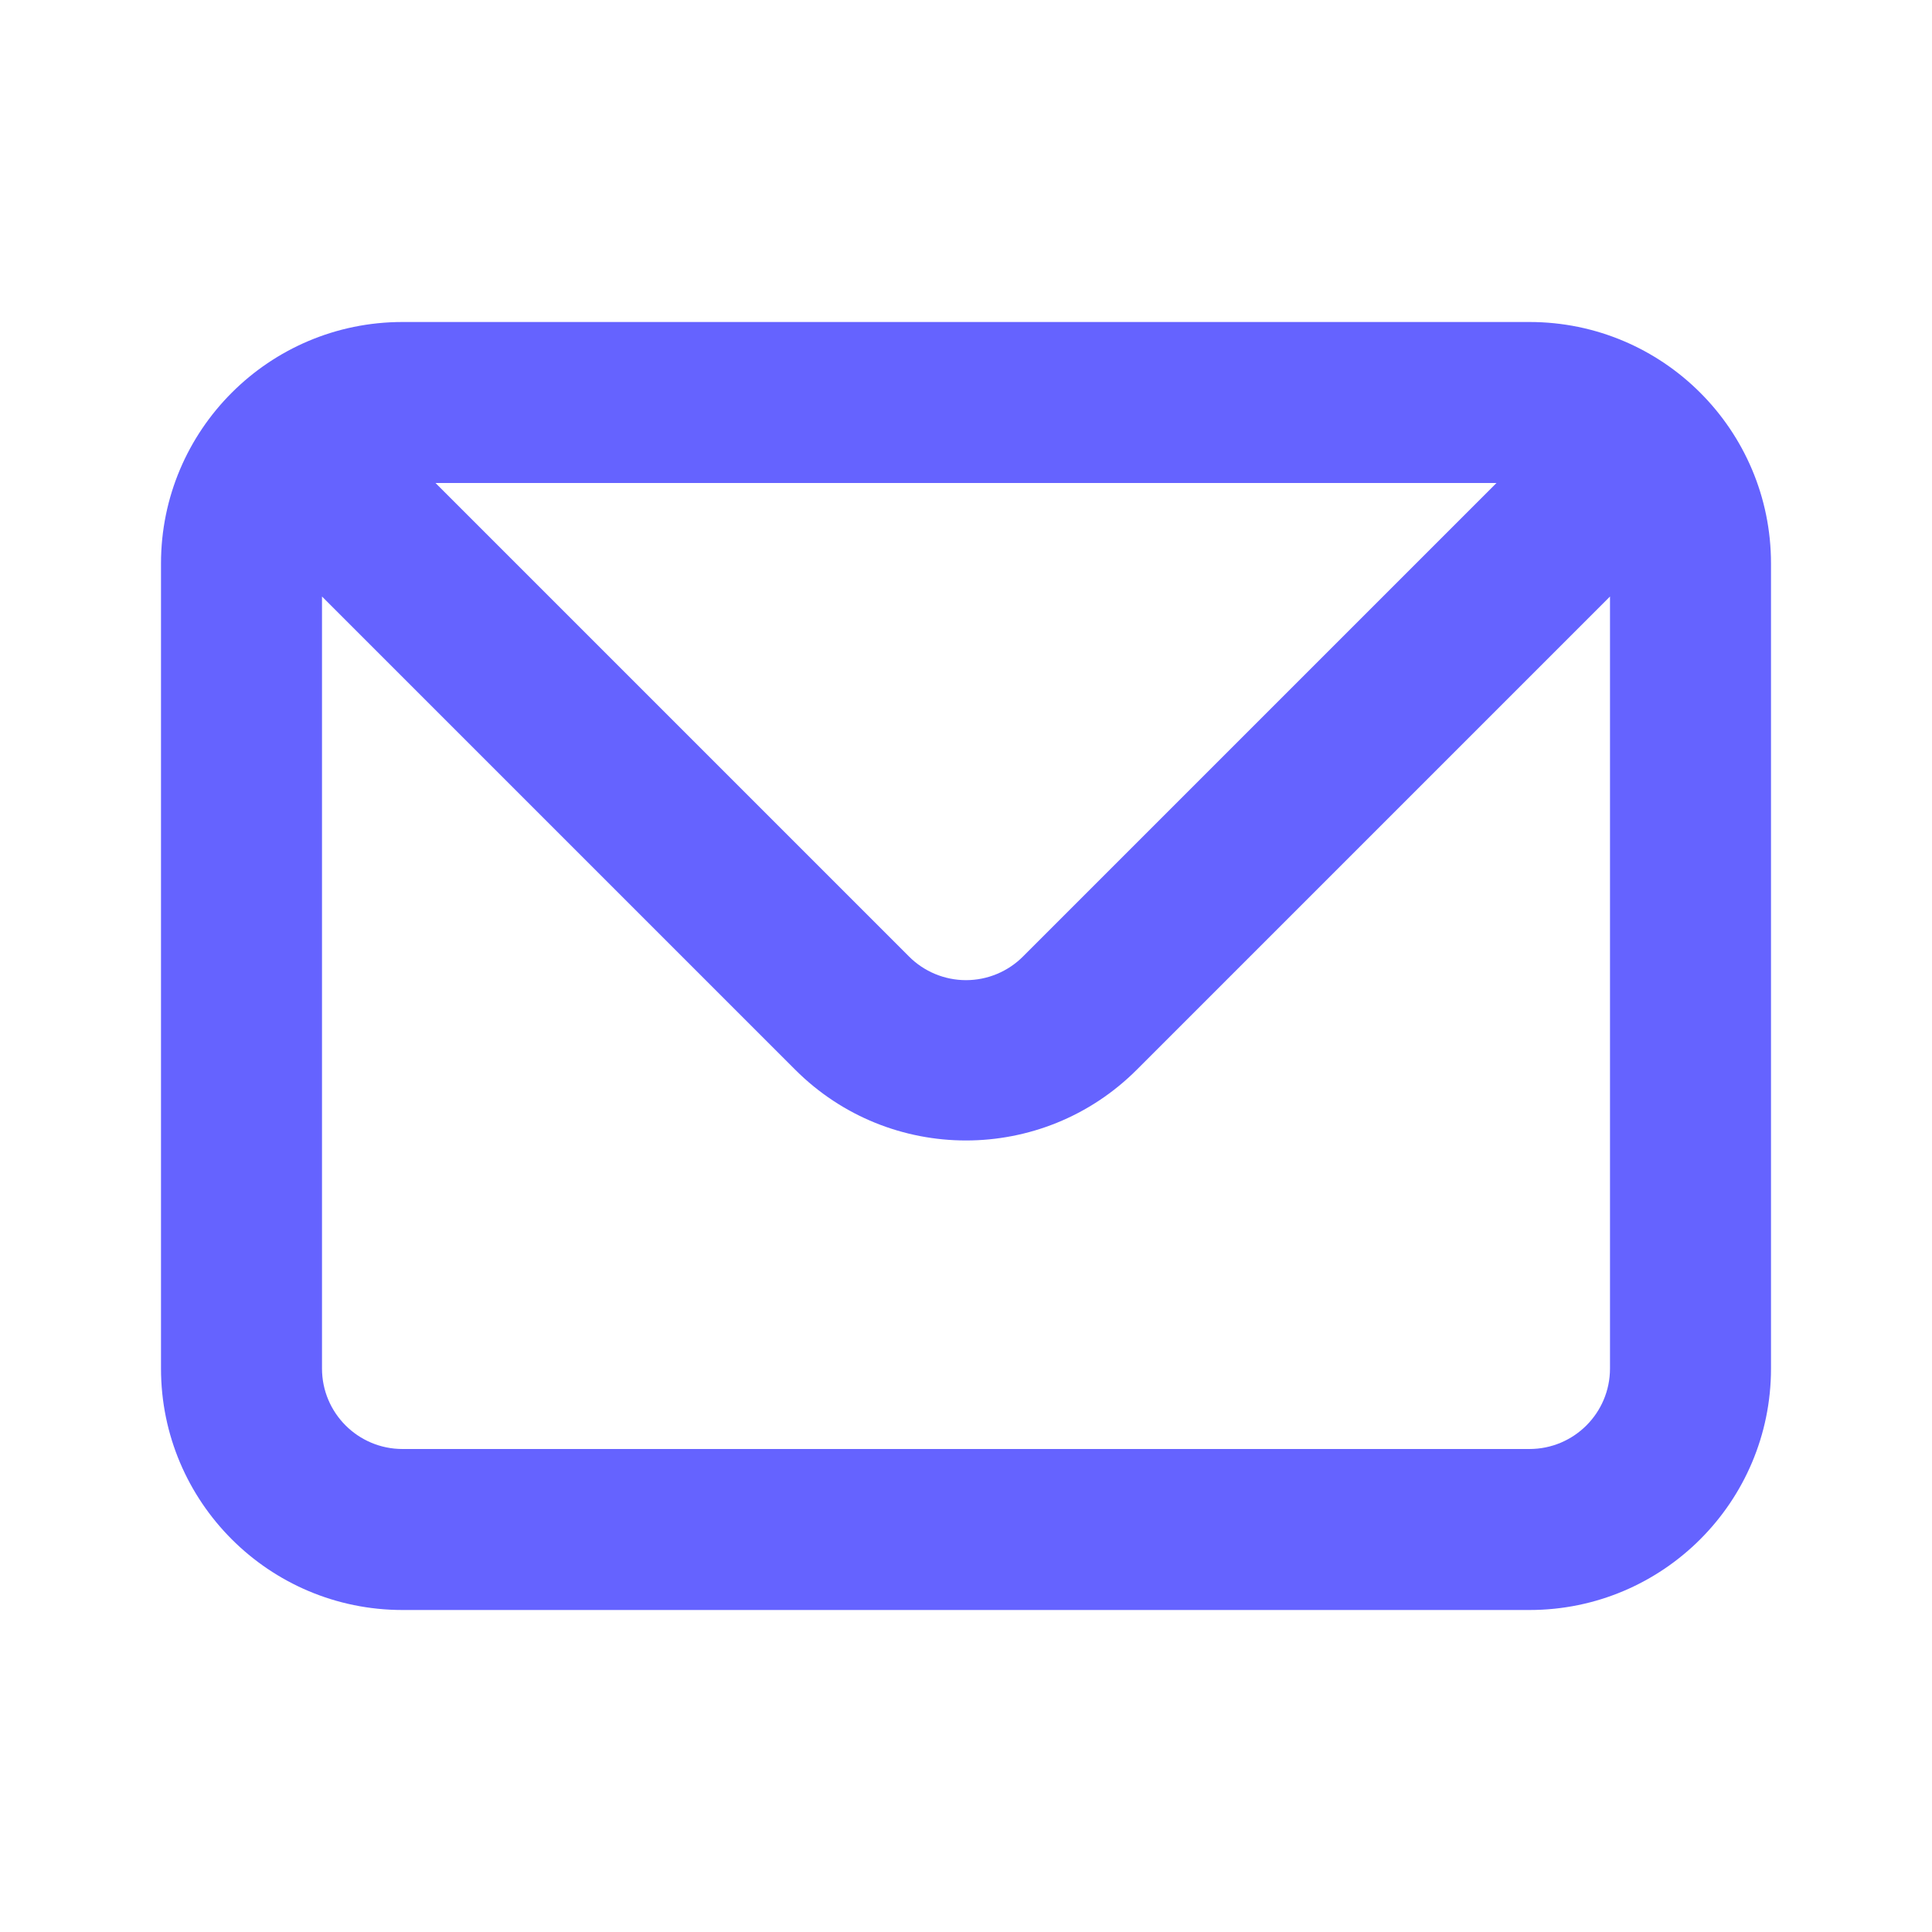
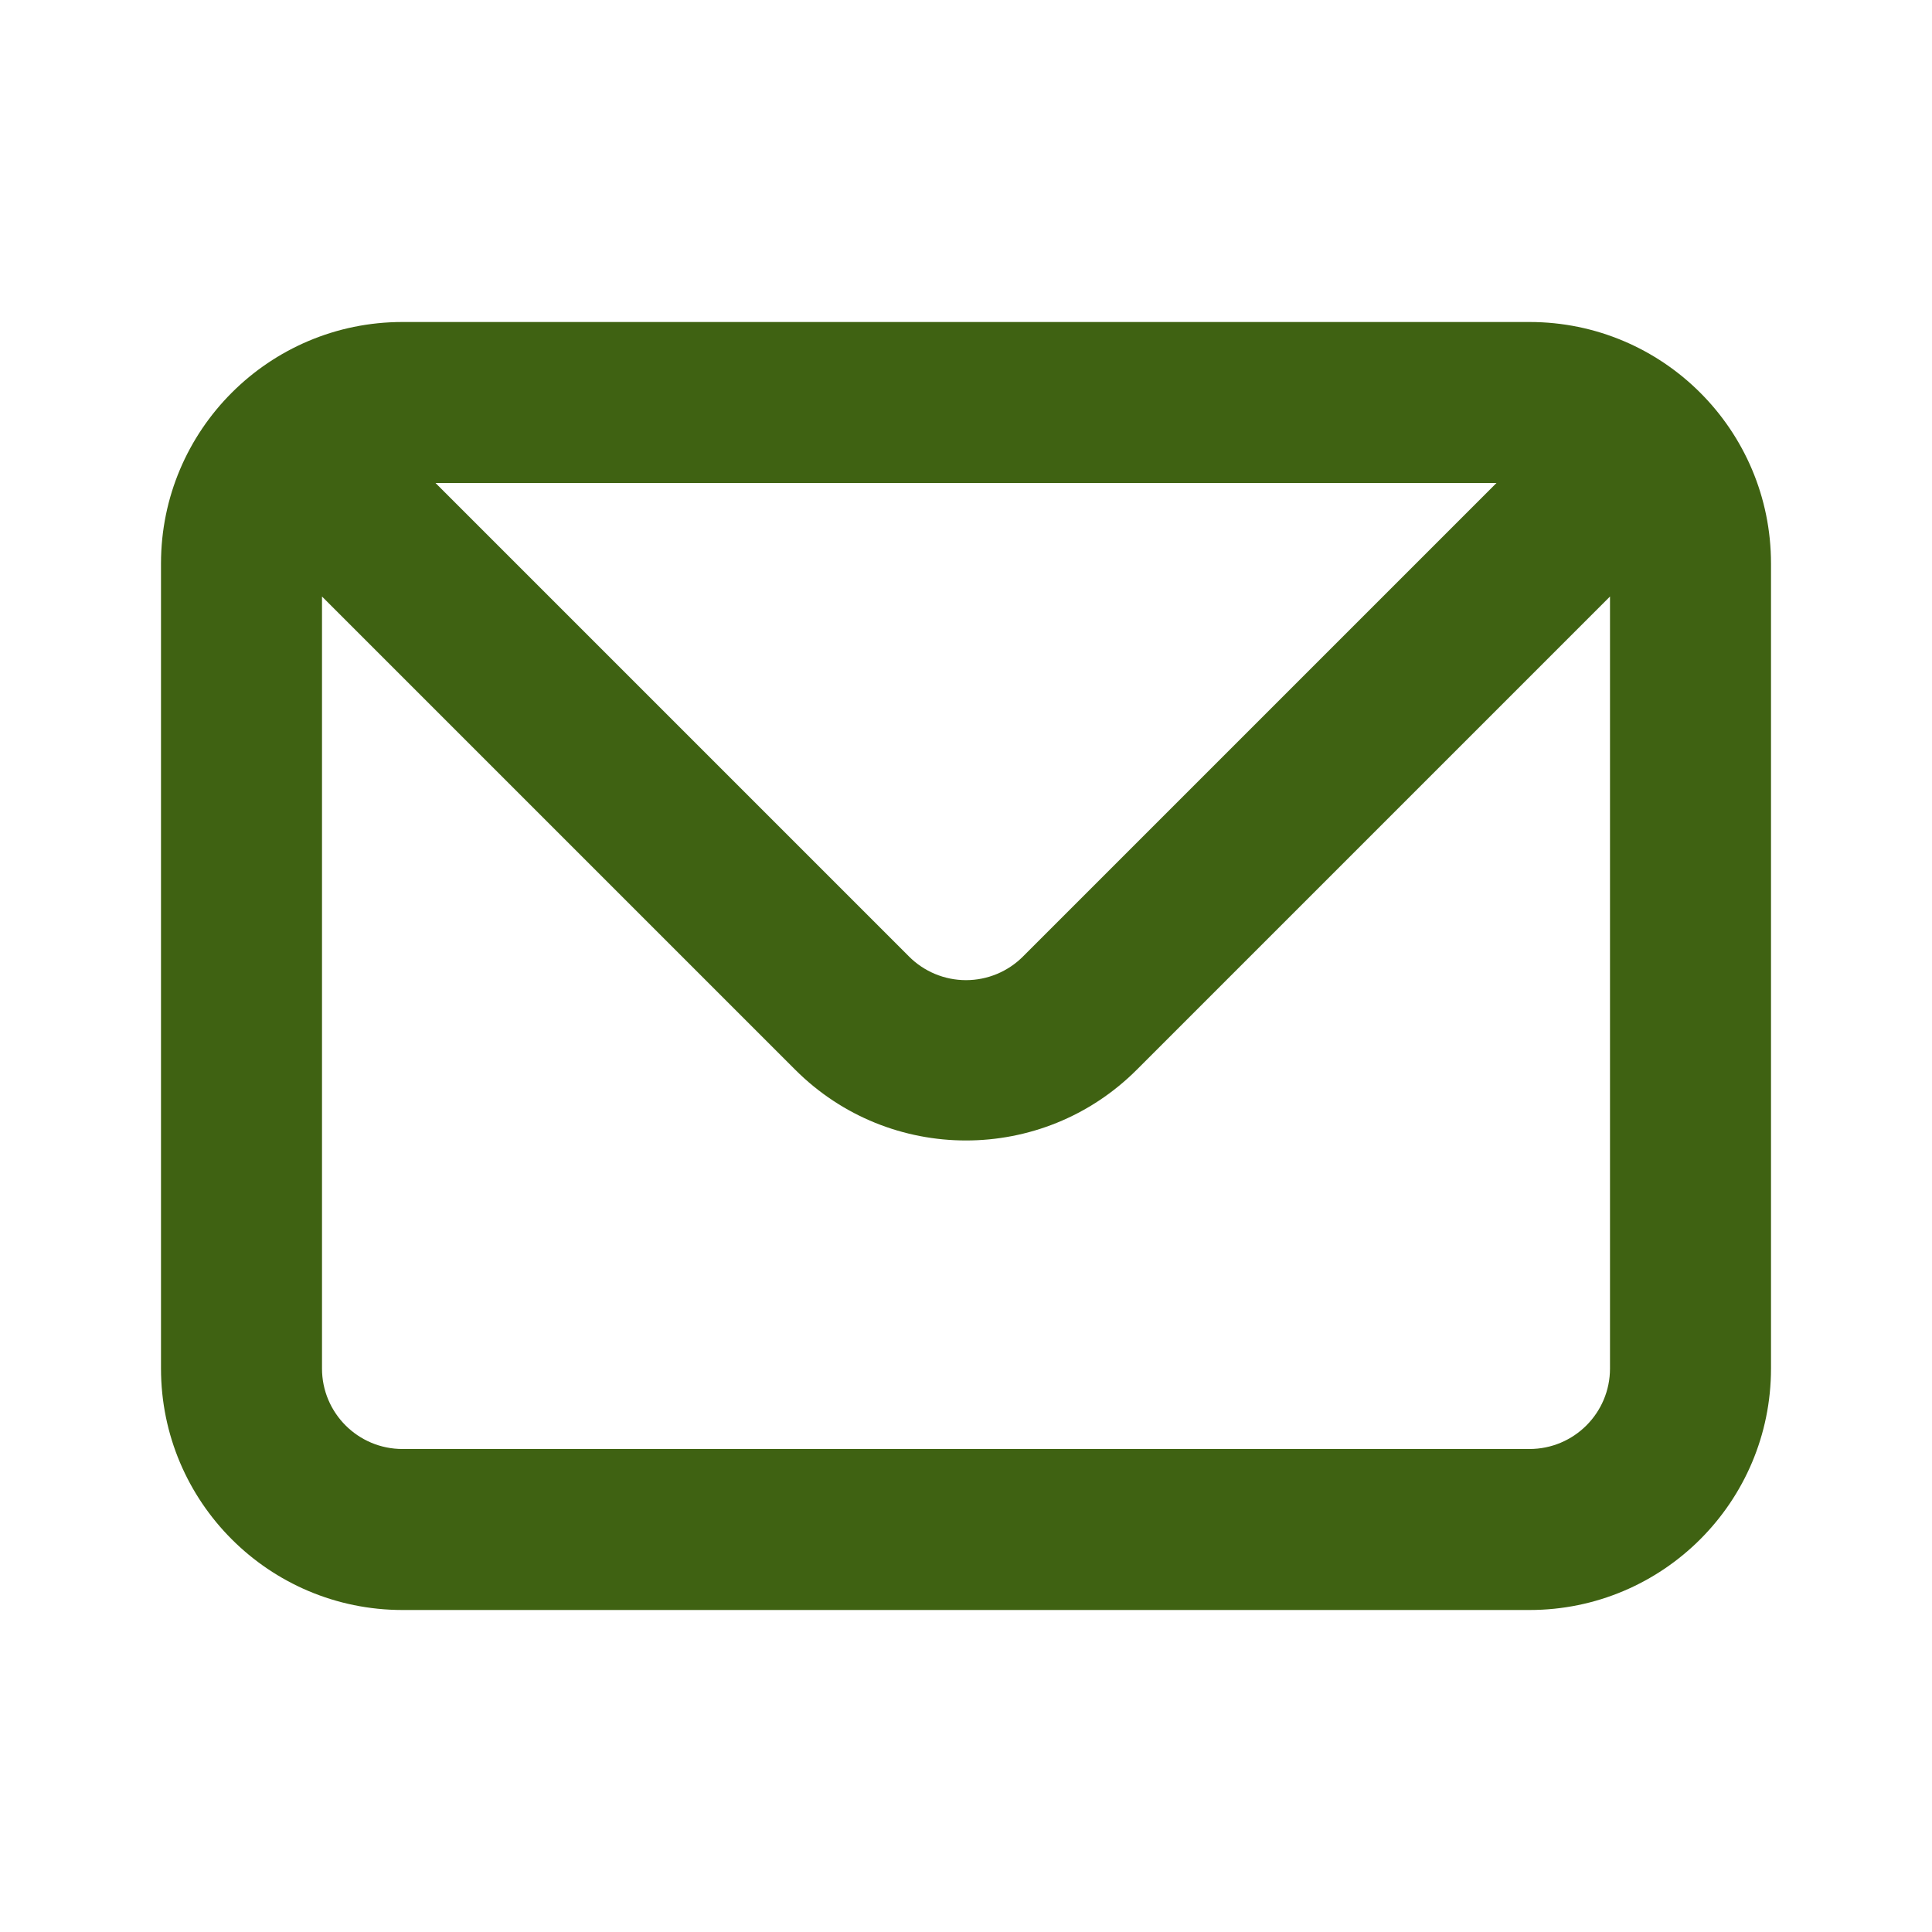
<svg xmlns="http://www.w3.org/2000/svg" viewBox="0 0 24 24" id="envelope">
-   <path fill="#6563FF" d="M19,4H5A3,3,0,0,0,2,7V17a3,3,0,0,0,3,3H19a3,3,0,0,0,3-3V7A3,3,0,0,0,19,4Zm-.41,2-5.88,5.88a1,1,0,0,1-1.42,0L5.41,6ZM20,17a1,1,0,0,1-1,1H5a1,1,0,0,1-1-1V7.41l5.88,5.88a3,3,0,0,0,4.24,0L20,7.41Z" />
+   <path fill="#3F6212" d="M19,4H5A3,3,0,0,0,2,7V17a3,3,0,0,0,3,3H19a3,3,0,0,0,3-3V7A3,3,0,0,0,19,4Zm-.41,2-5.88,5.88a1,1,0,0,1-1.42,0L5.41,6ZM20,17a1,1,0,0,1-1,1H5a1,1,0,0,1-1-1V7.41l5.88,5.88a3,3,0,0,0,4.24,0L20,7.41Z" />
</svg>
